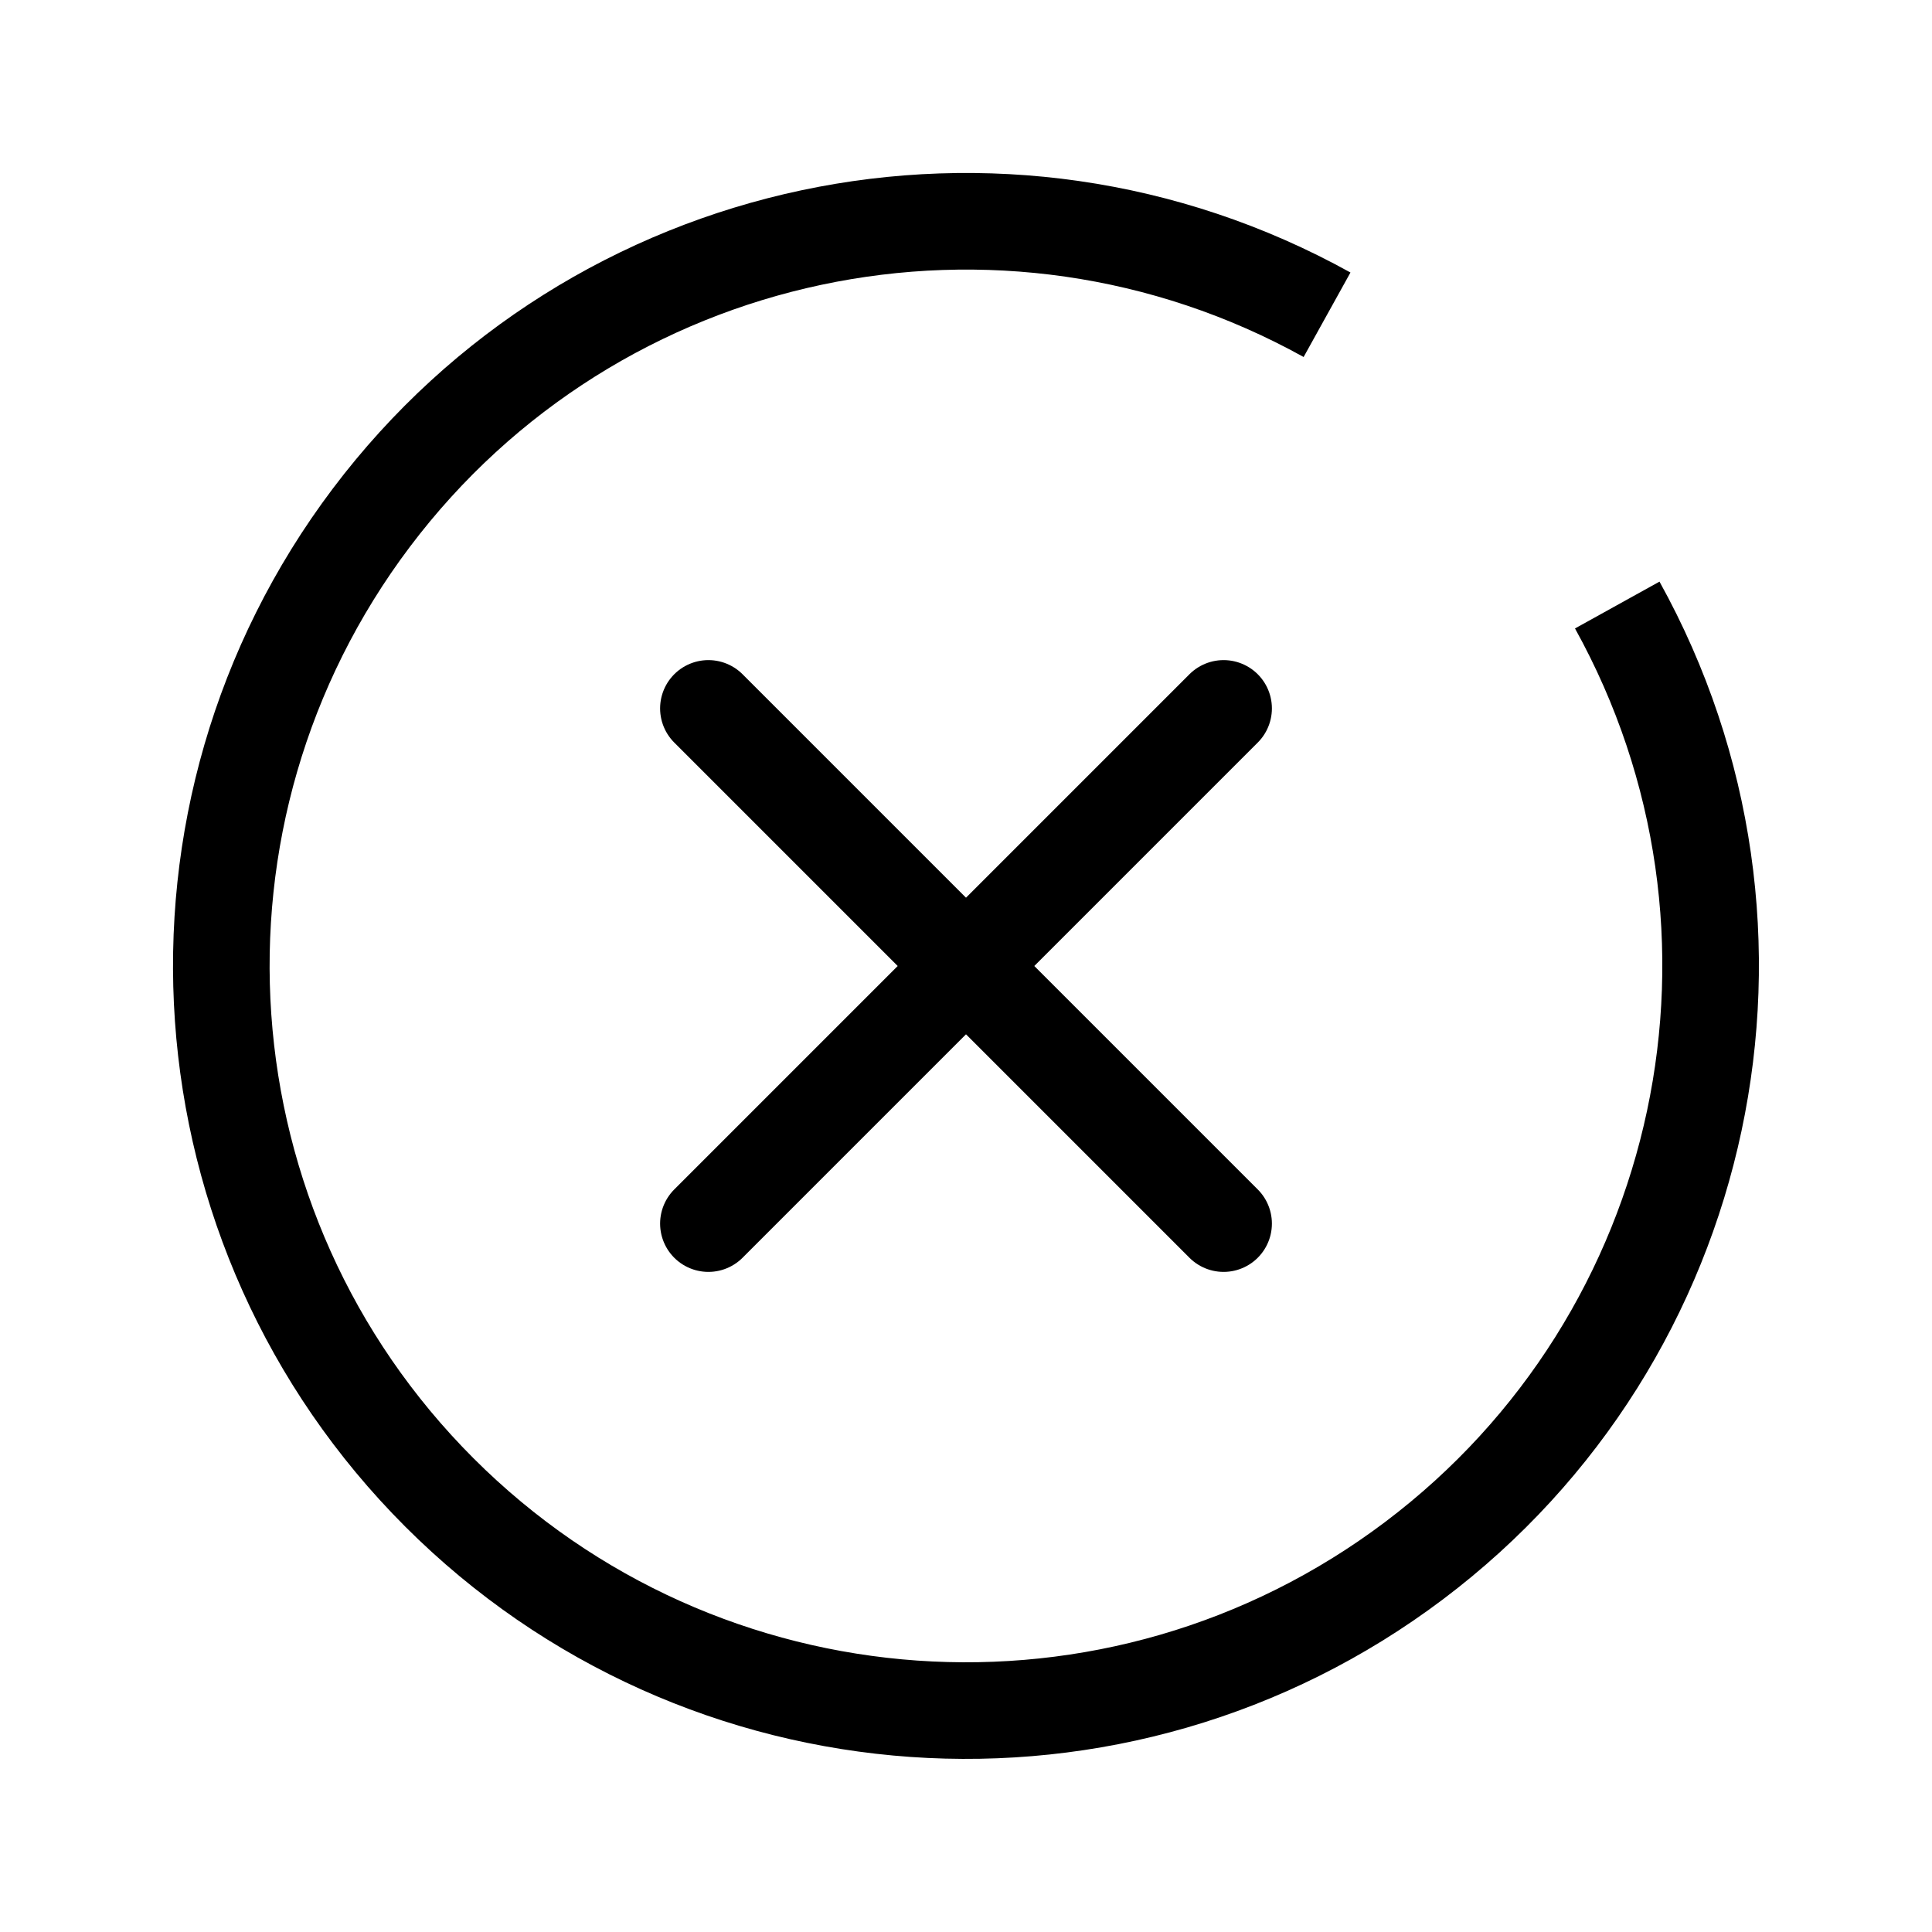
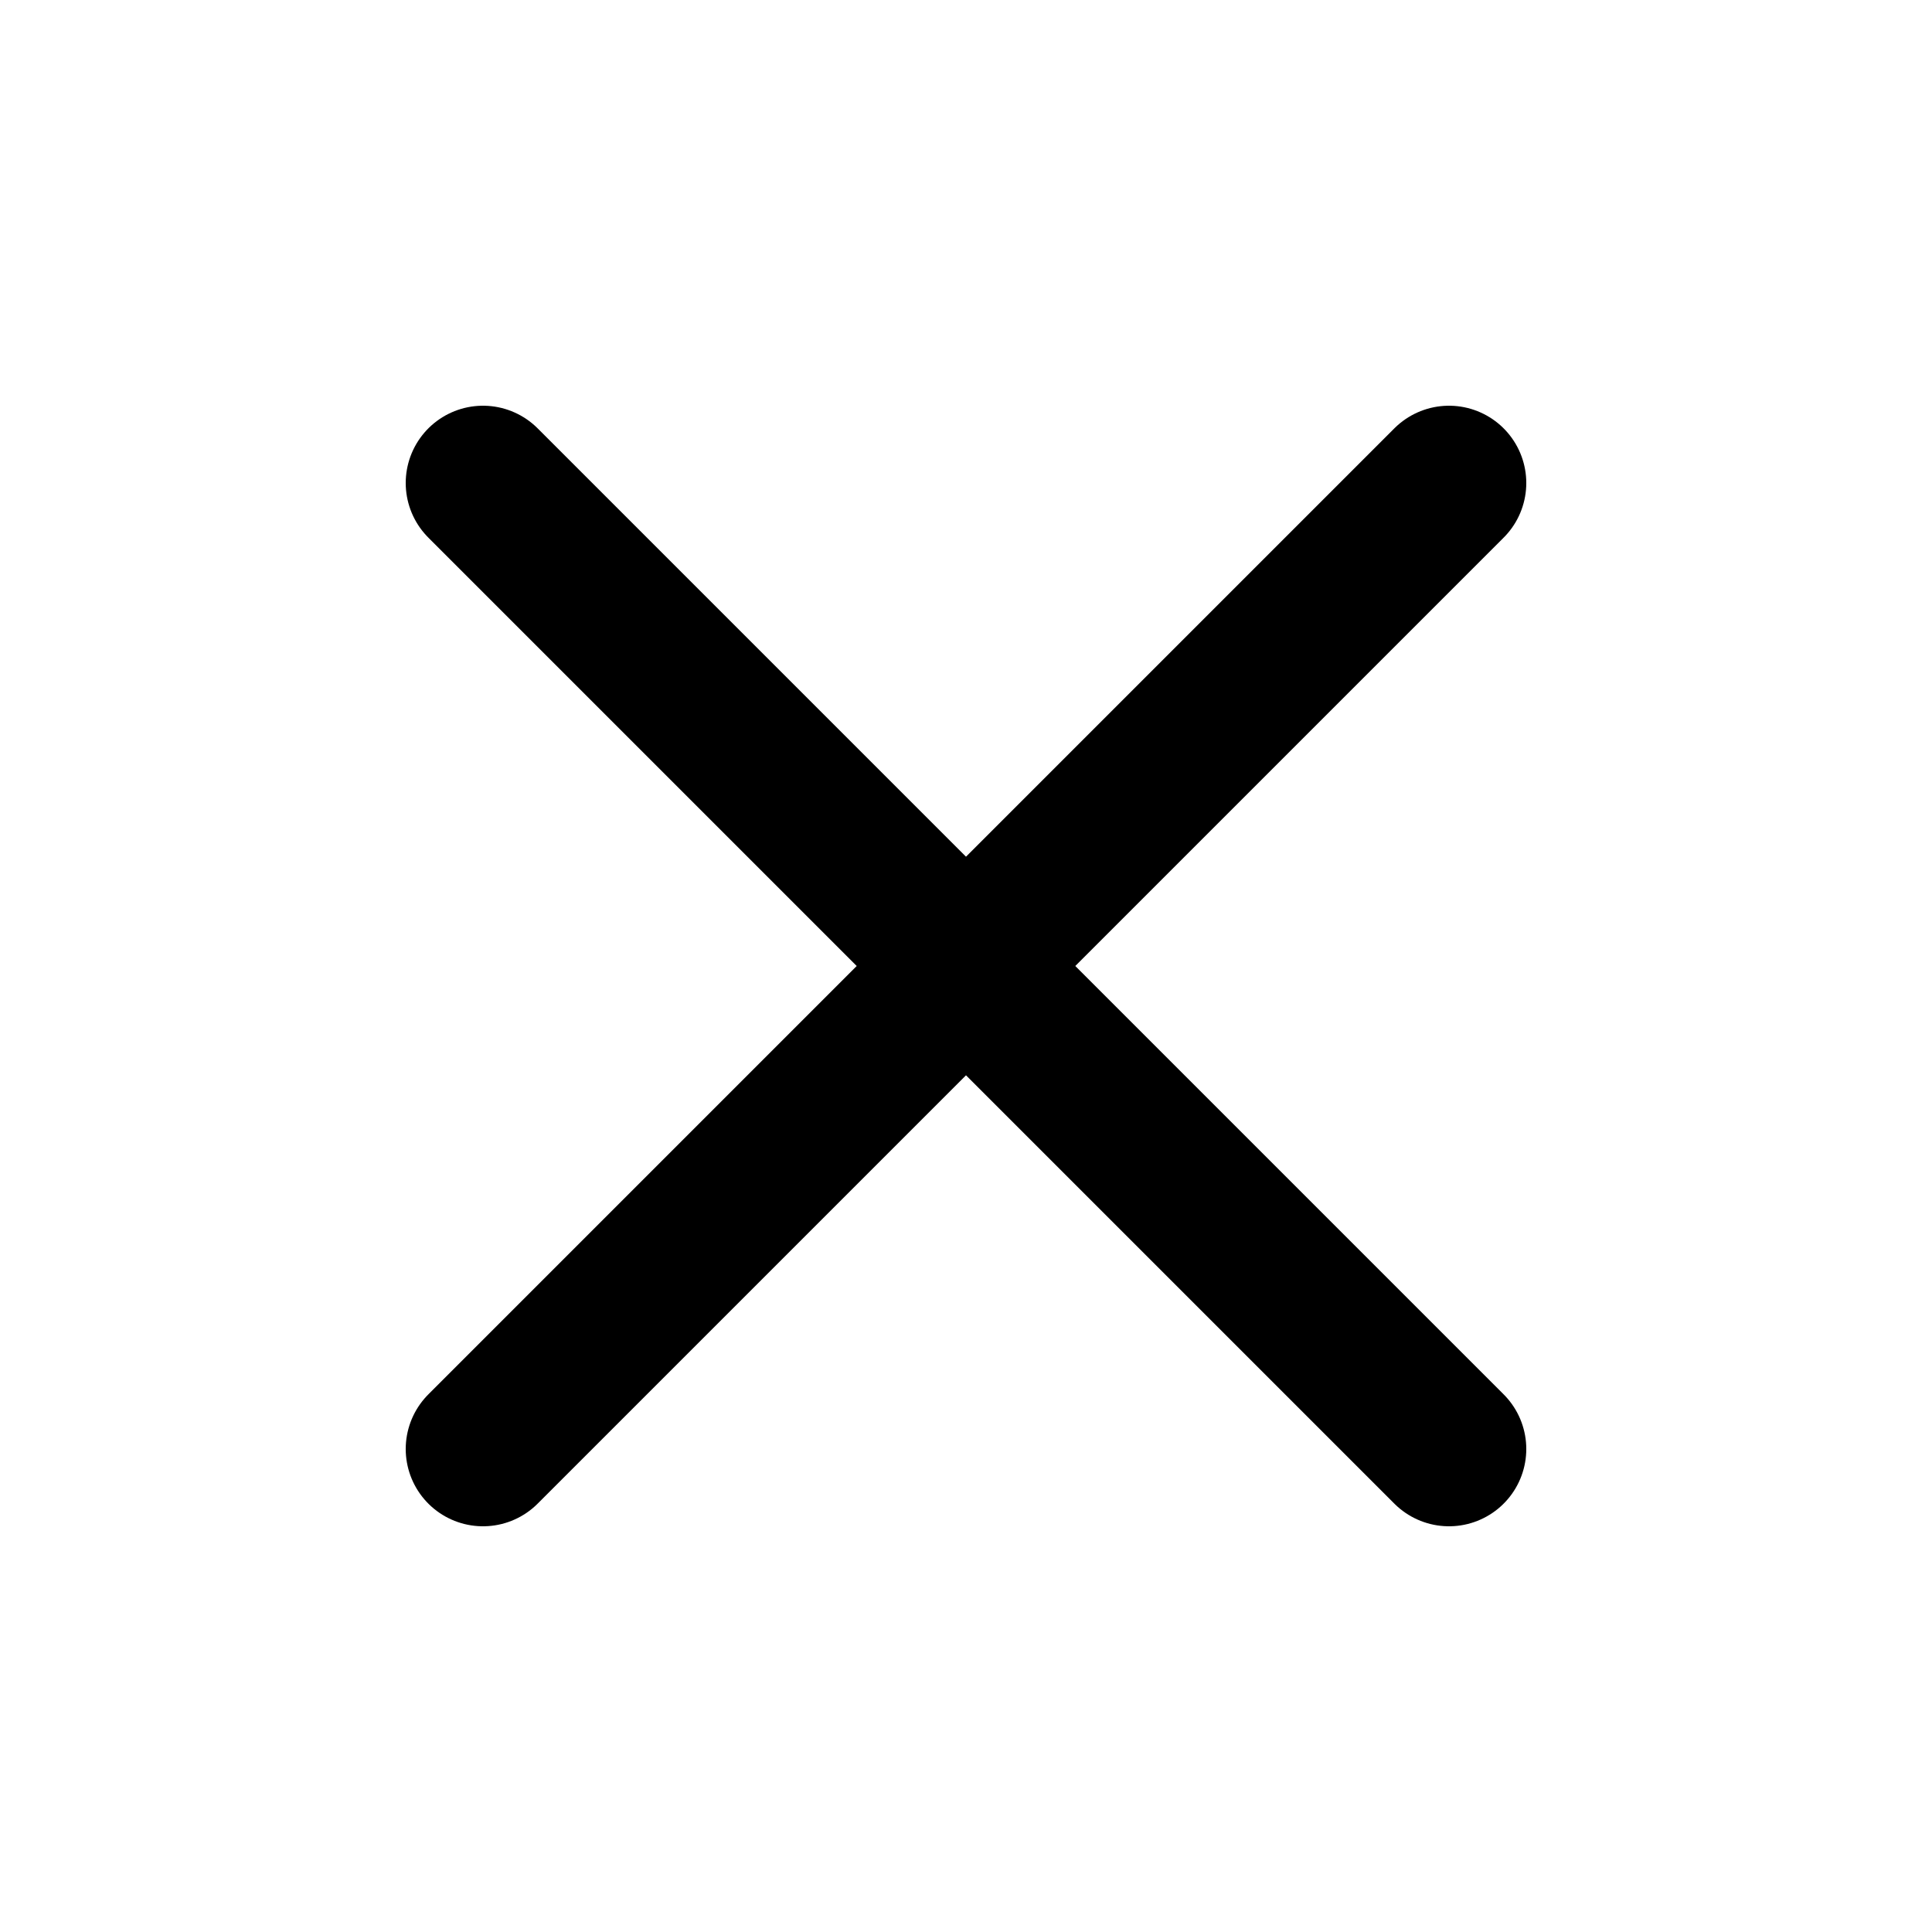
- <svg xmlns="http://www.w3.org/2000/svg" width="24" height="24" viewBox="0 0 24 24" fill="none" stroke="currentColor" stroke-width="1.2">
-   <path stroke-linecap="butt" d="M20.09 7.516A9.25 9.25 0 1 1 16.485 3.91" />
-   <path stroke-linecap="round" stroke-linejoin="round" d="M8.8 8.8 15.2 15.2M15.2 8.8 8.8 15.2" />
+ <svg xmlns="http://www.w3.org/2000/svg" width="20" height="20" viewBox="6 6 20 20">
+   <g id="glyph" fill="none" stroke="currentColor" stroke-width="1.6" stroke-linecap="round" stroke-linejoin="round" opacity="1">
+     <path d="m11 11 10 10m0-10L11 21" />
+   </g>
</svg>
